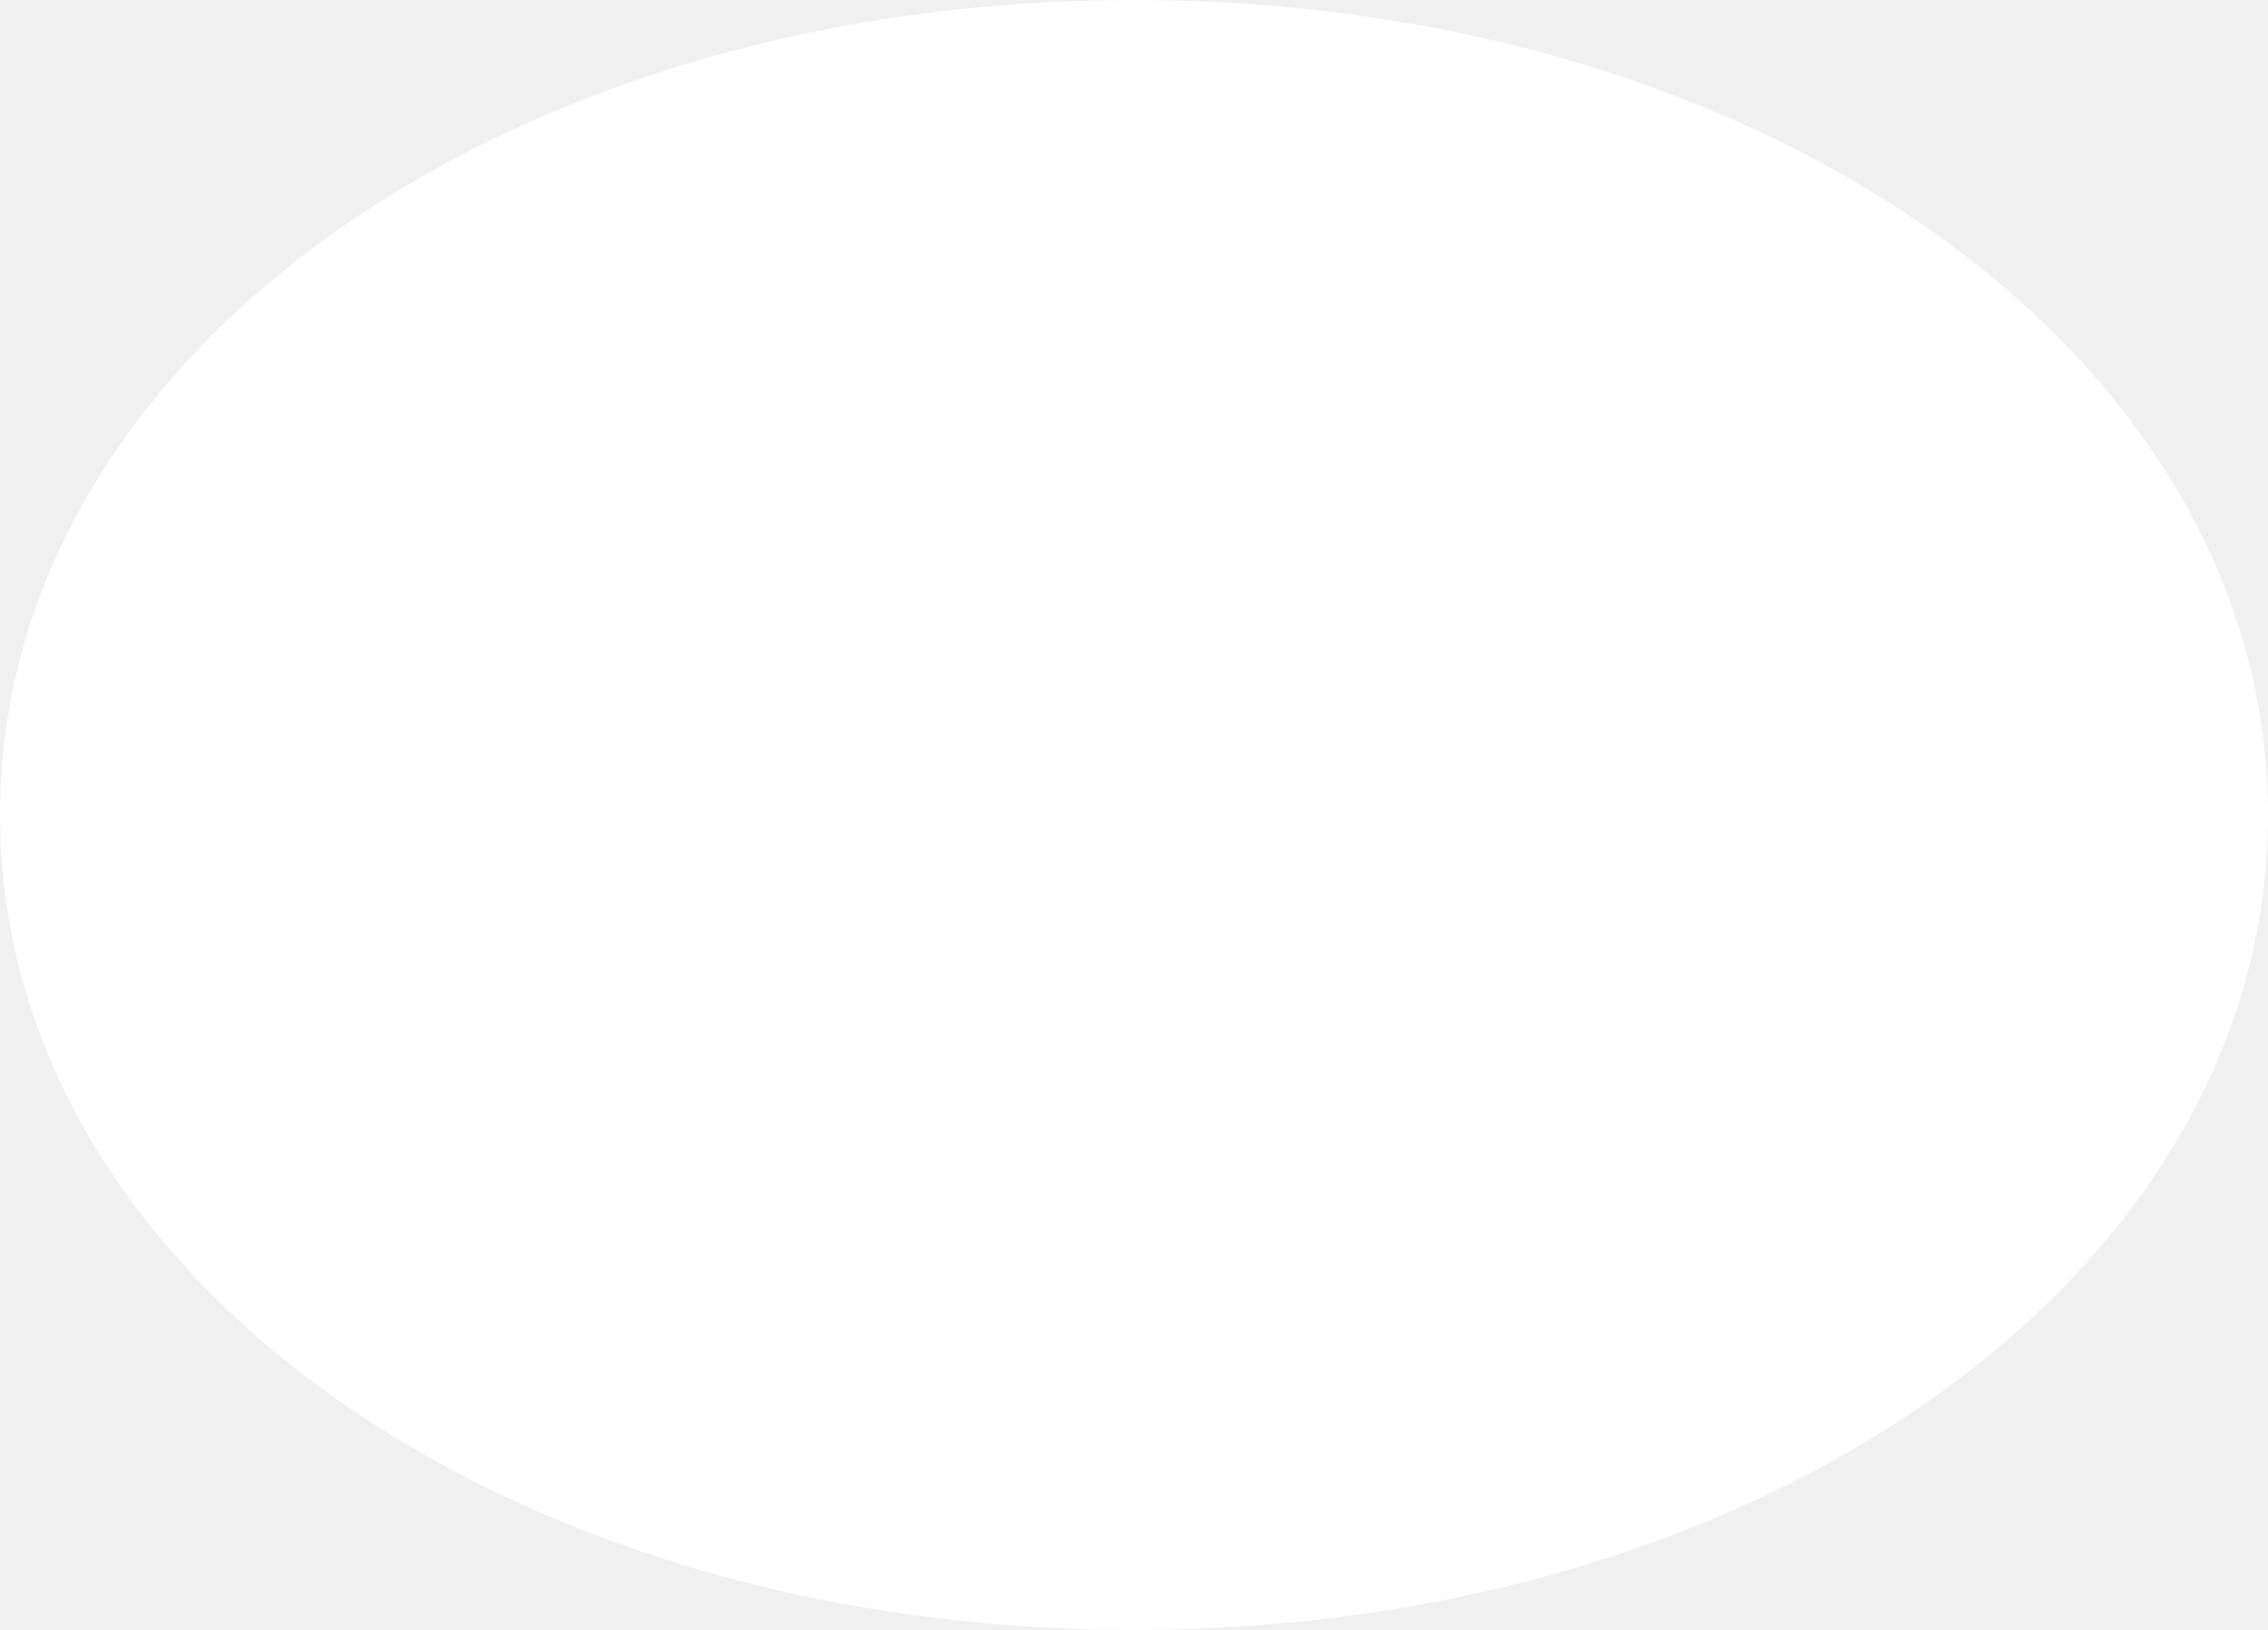
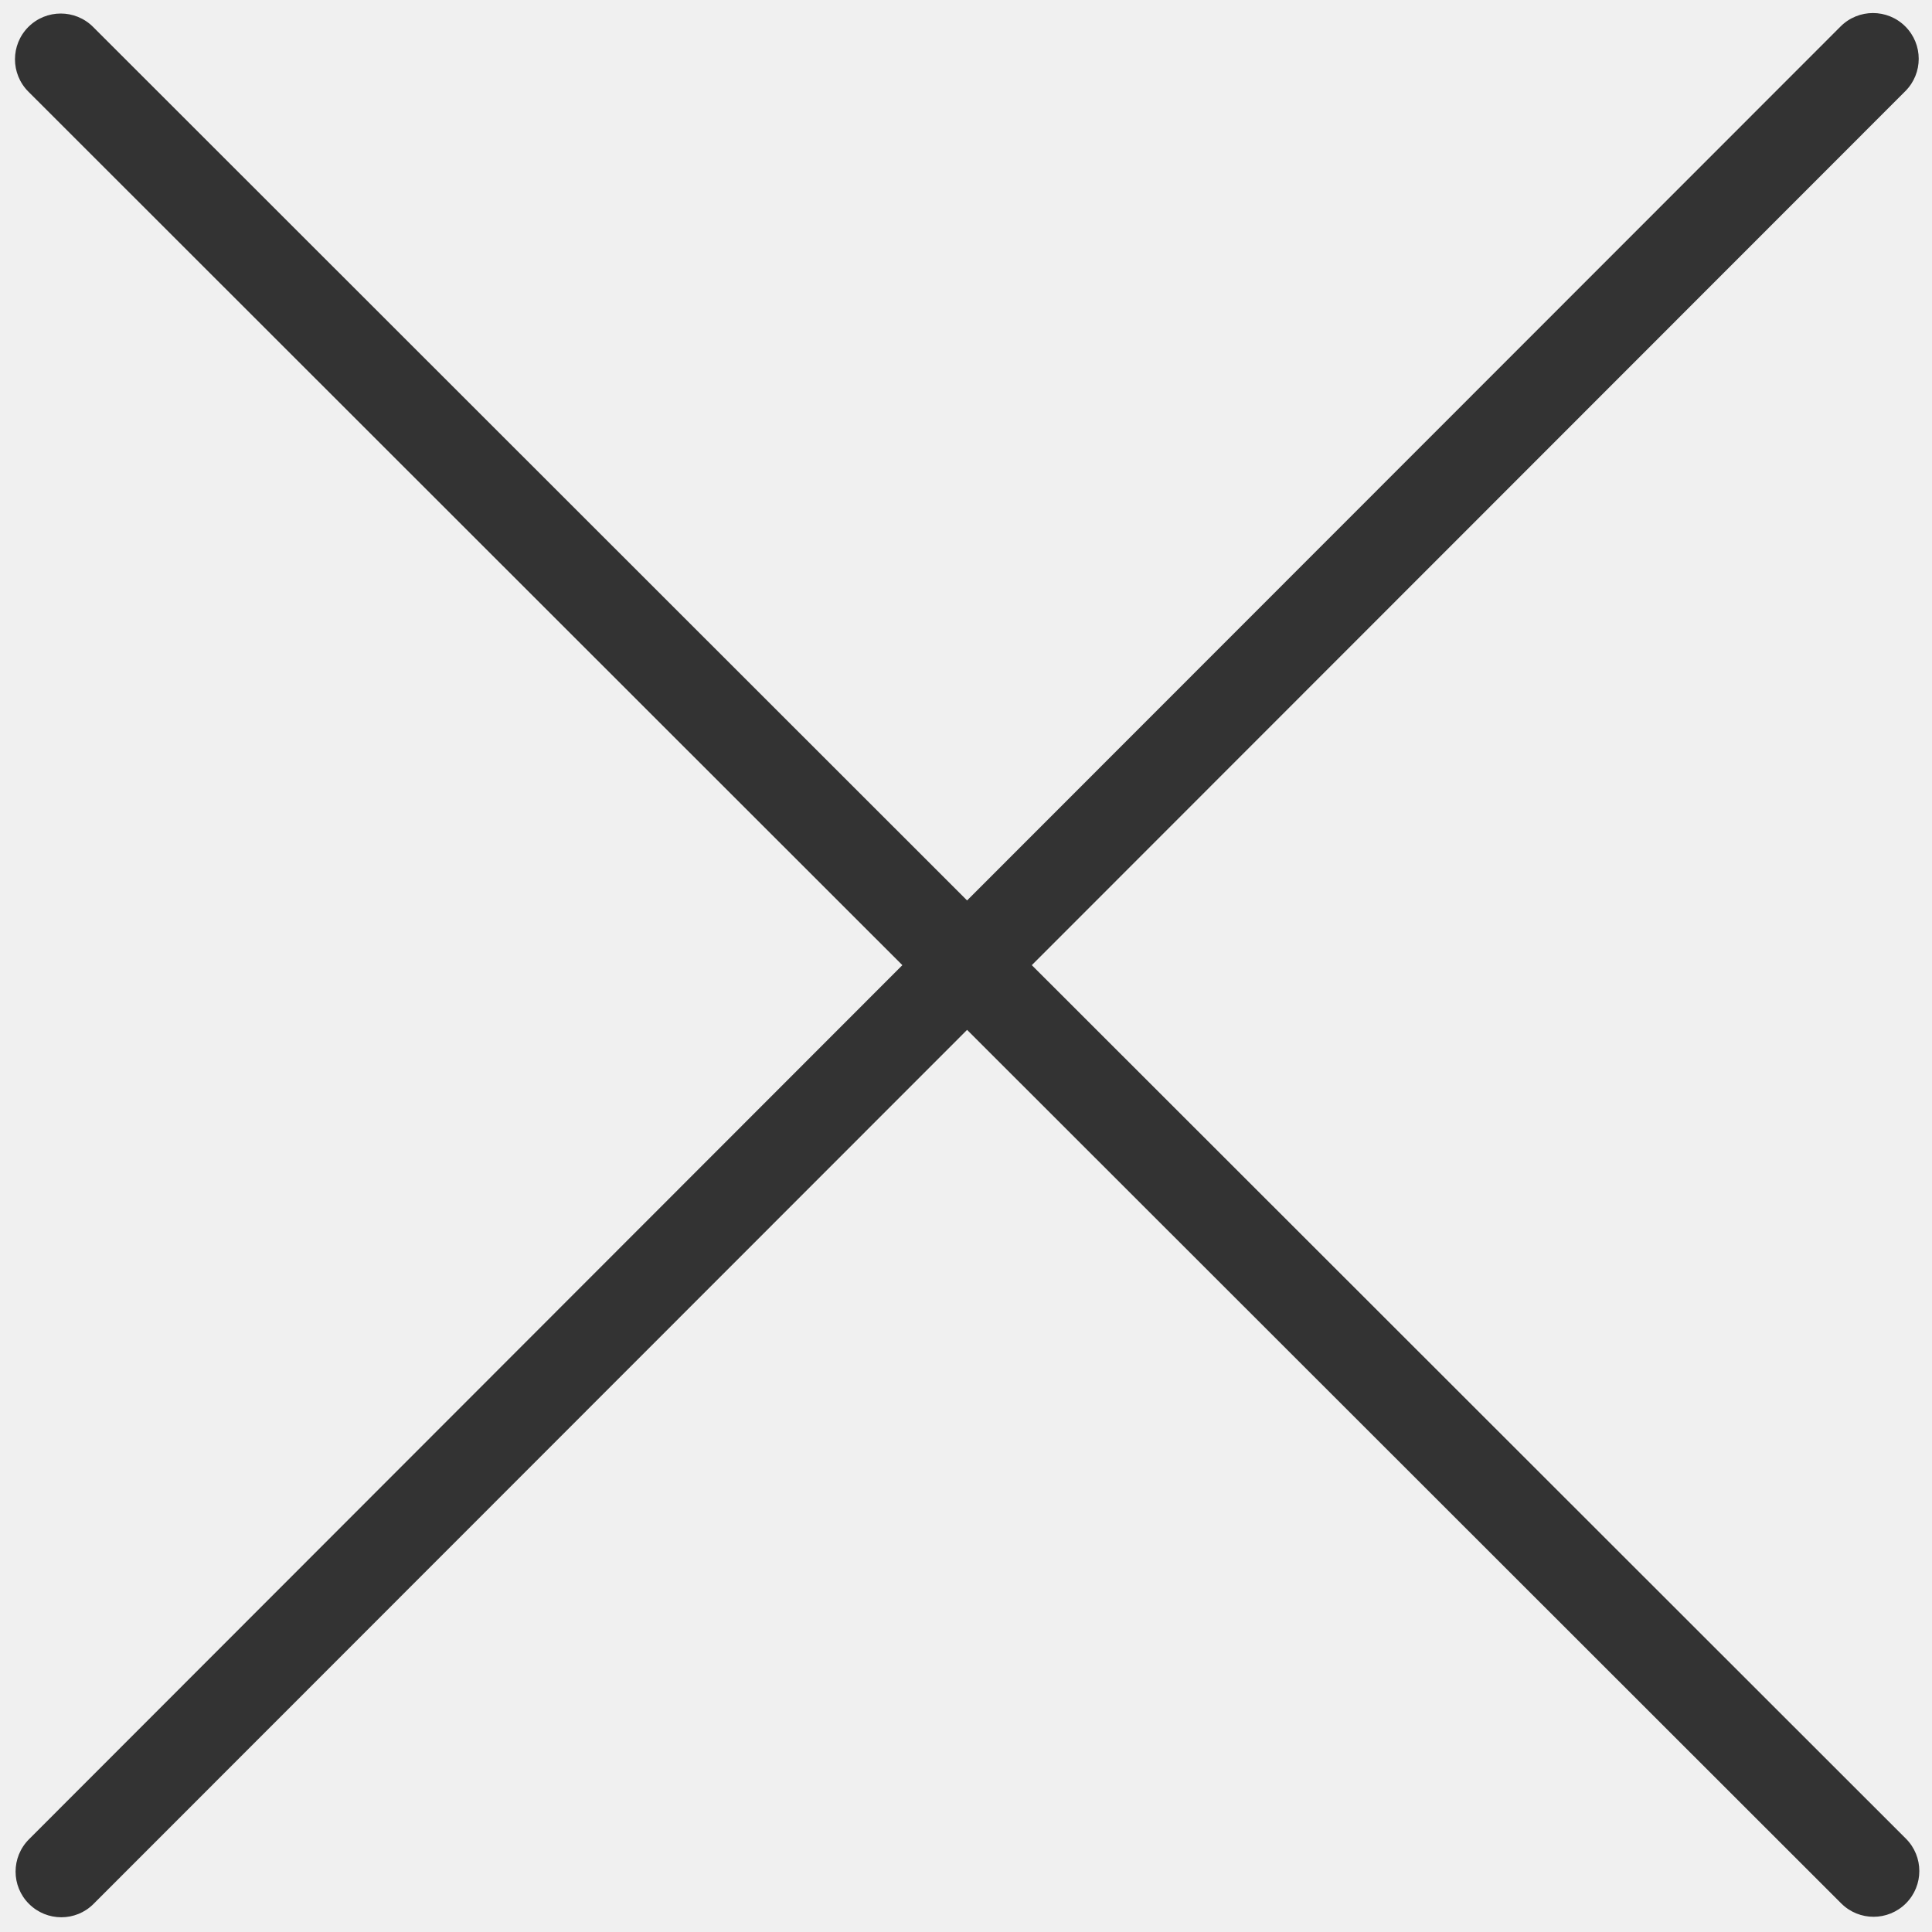
- <svg xmlns="http://www.w3.org/2000/svg" version="1.1" width="32px" height="23px">
-   <g transform="matrix(1 0 0 1 -564 -3 )">
-     <path d="M 580 3  C 588.96 3  596 8.06  596 14.5  C 596 20.94  588.96 26  580 26  C 571.04 26  564 20.94  564 14.5  C 564 8.06  571.04 3  580 3  Z " fill-rule="nonzero" fill="#ffffff" stroke="none" />
+ <svg xmlns="http://www.w3.org/2000/svg" version="1.1" width="16px" height="16px">
+   <g transform="matrix(1 0 0 1 -17 -17 )">
+     <path d="M 15.784 15.763  C 15.932 15.615  15.932 15.375  15.784 15.227  L 8.545 7.993  L 15.779 0.755  C 15.927 0.607  15.927 0.367  15.779 0.219  C 15.631 0.071  15.391 0.071  15.243 0.219  L 8.009 7.457  L 0.771 0.223  C 0.623 0.075  0.383 0.075  0.235 0.223  C 0.087 0.371  0.087 0.611  0.235 0.759  L 7.473 7.993  L 0.24 15.232  C 0.092 15.38  0.092 15.62  0.24 15.767  C 0.388 15.915  0.628 15.915  0.775 15.767  L 8.009 8.529  L 15.248 15.763  C 15.396 15.911  15.636 15.911  15.784 15.763  Z " fill-rule="nonzero" fill="#333333" stroke="none" transform="matrix(1 0 0 1 17 17 )" />
  </g>
</svg>
